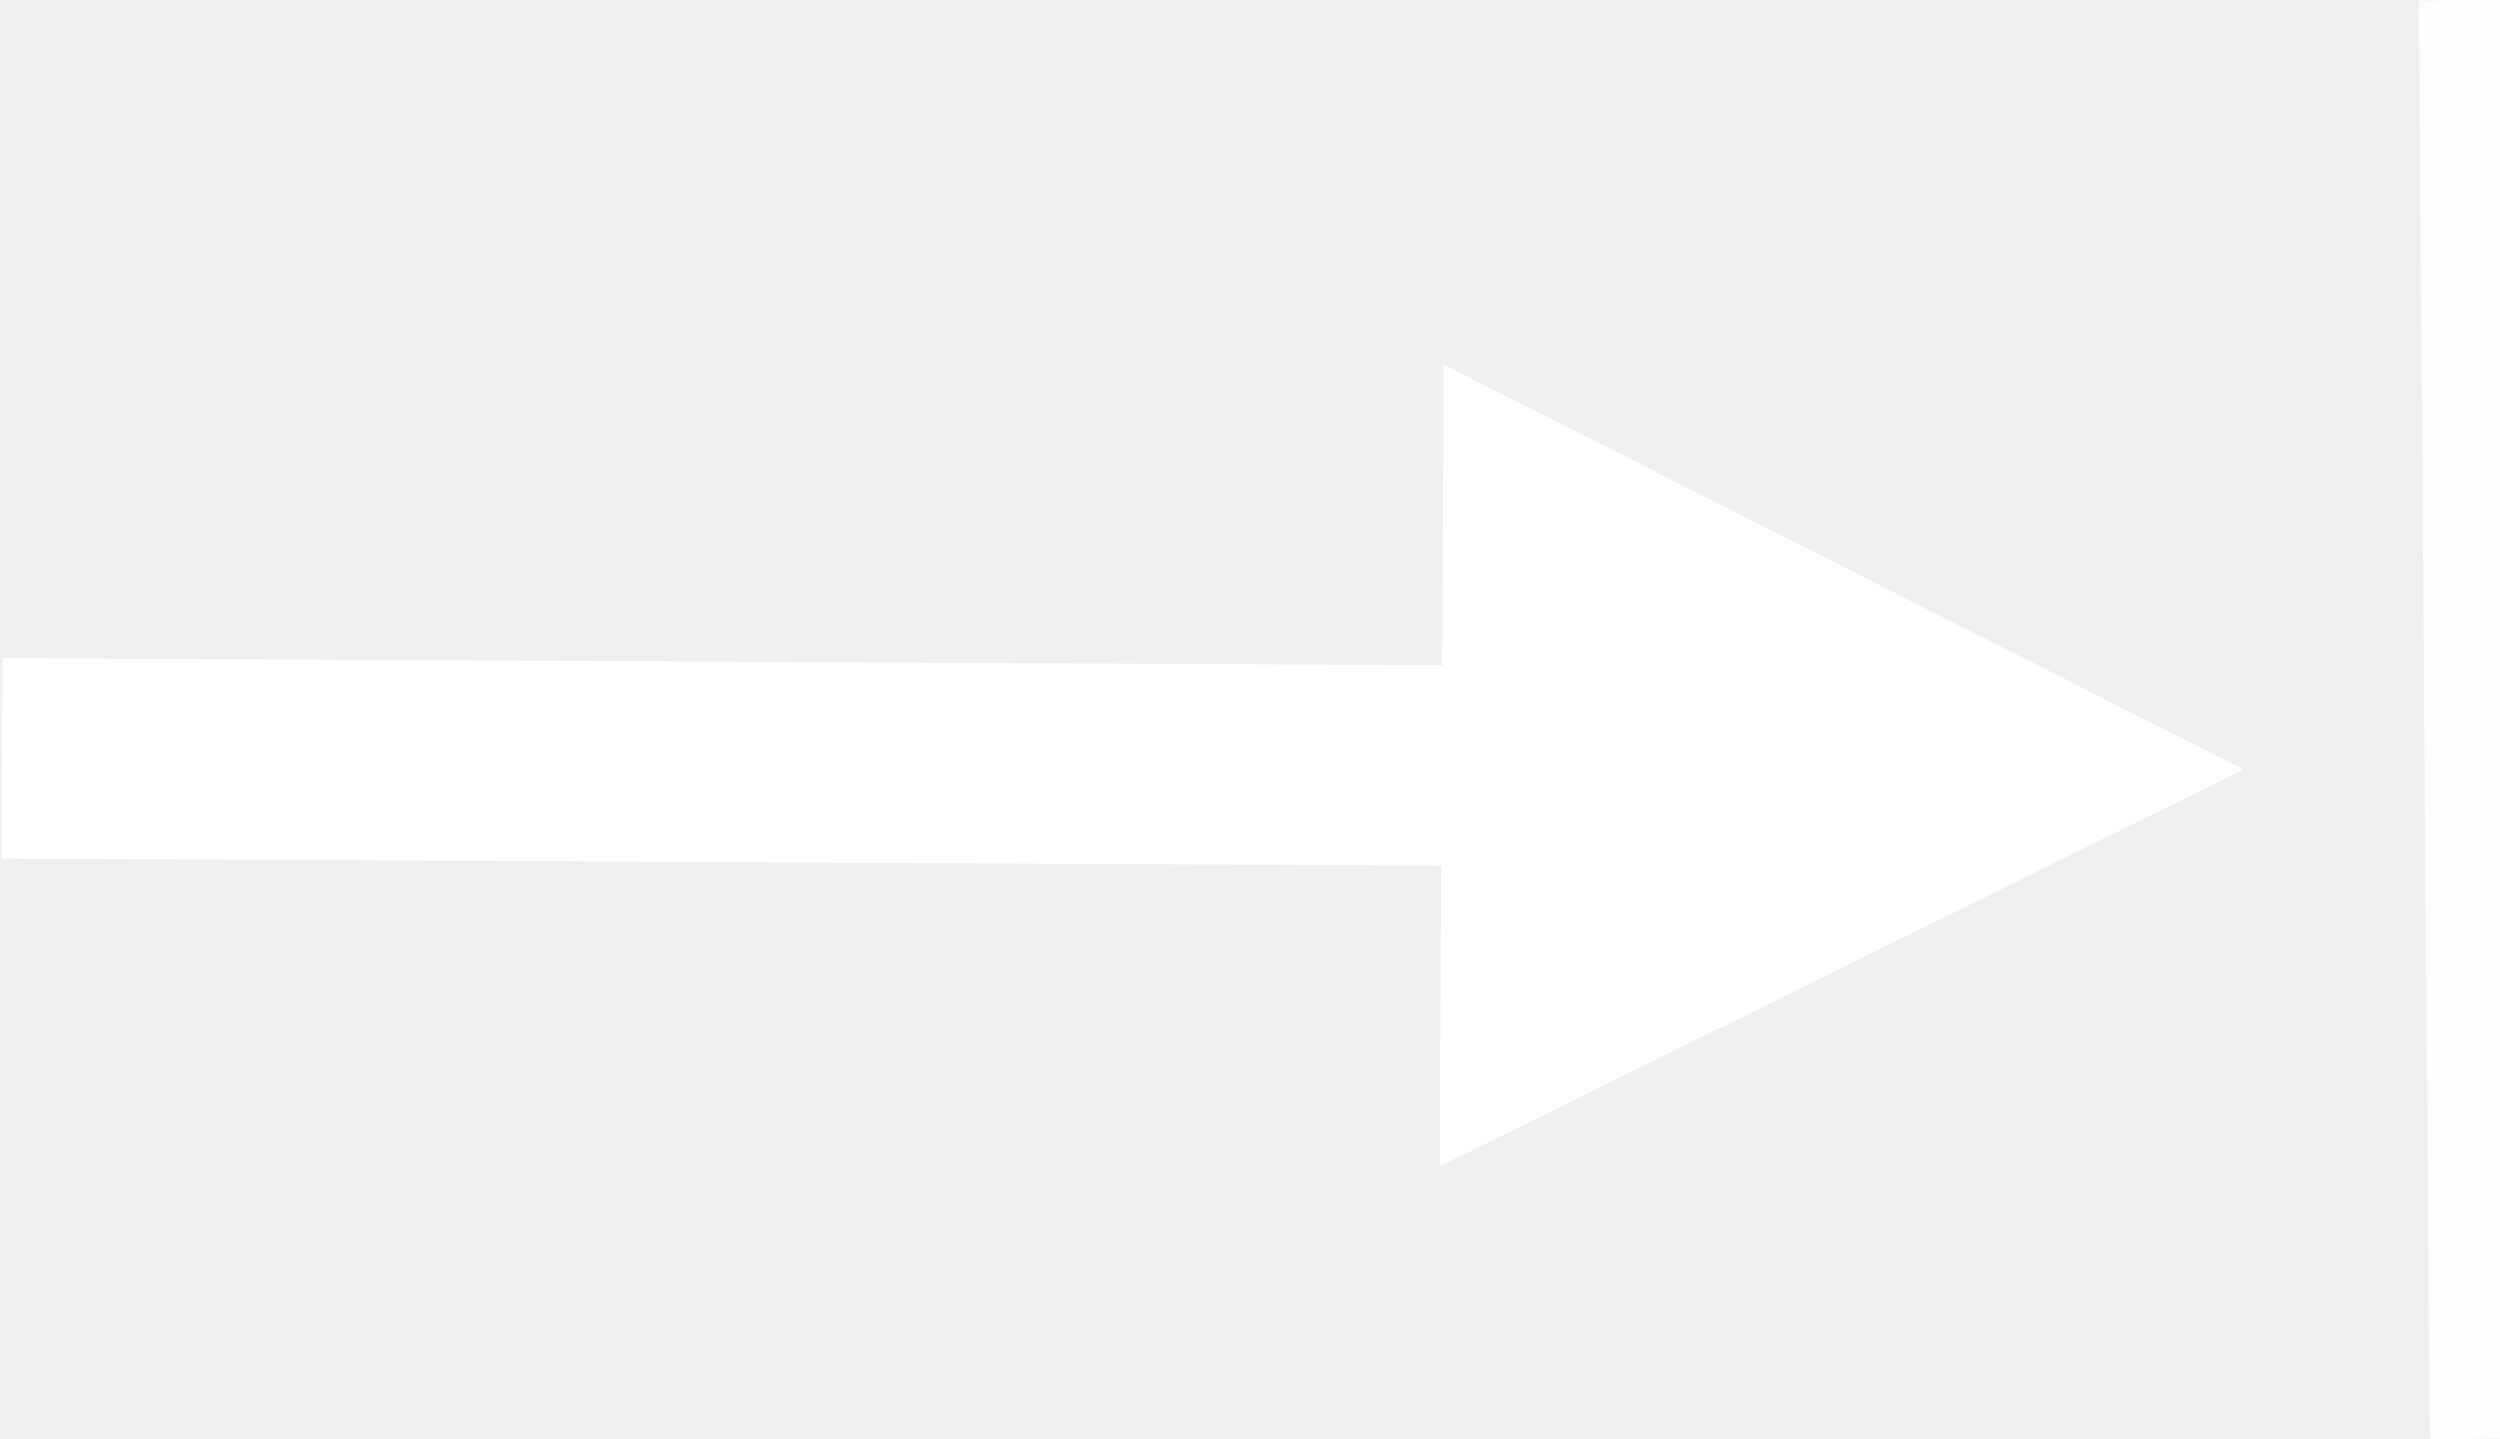
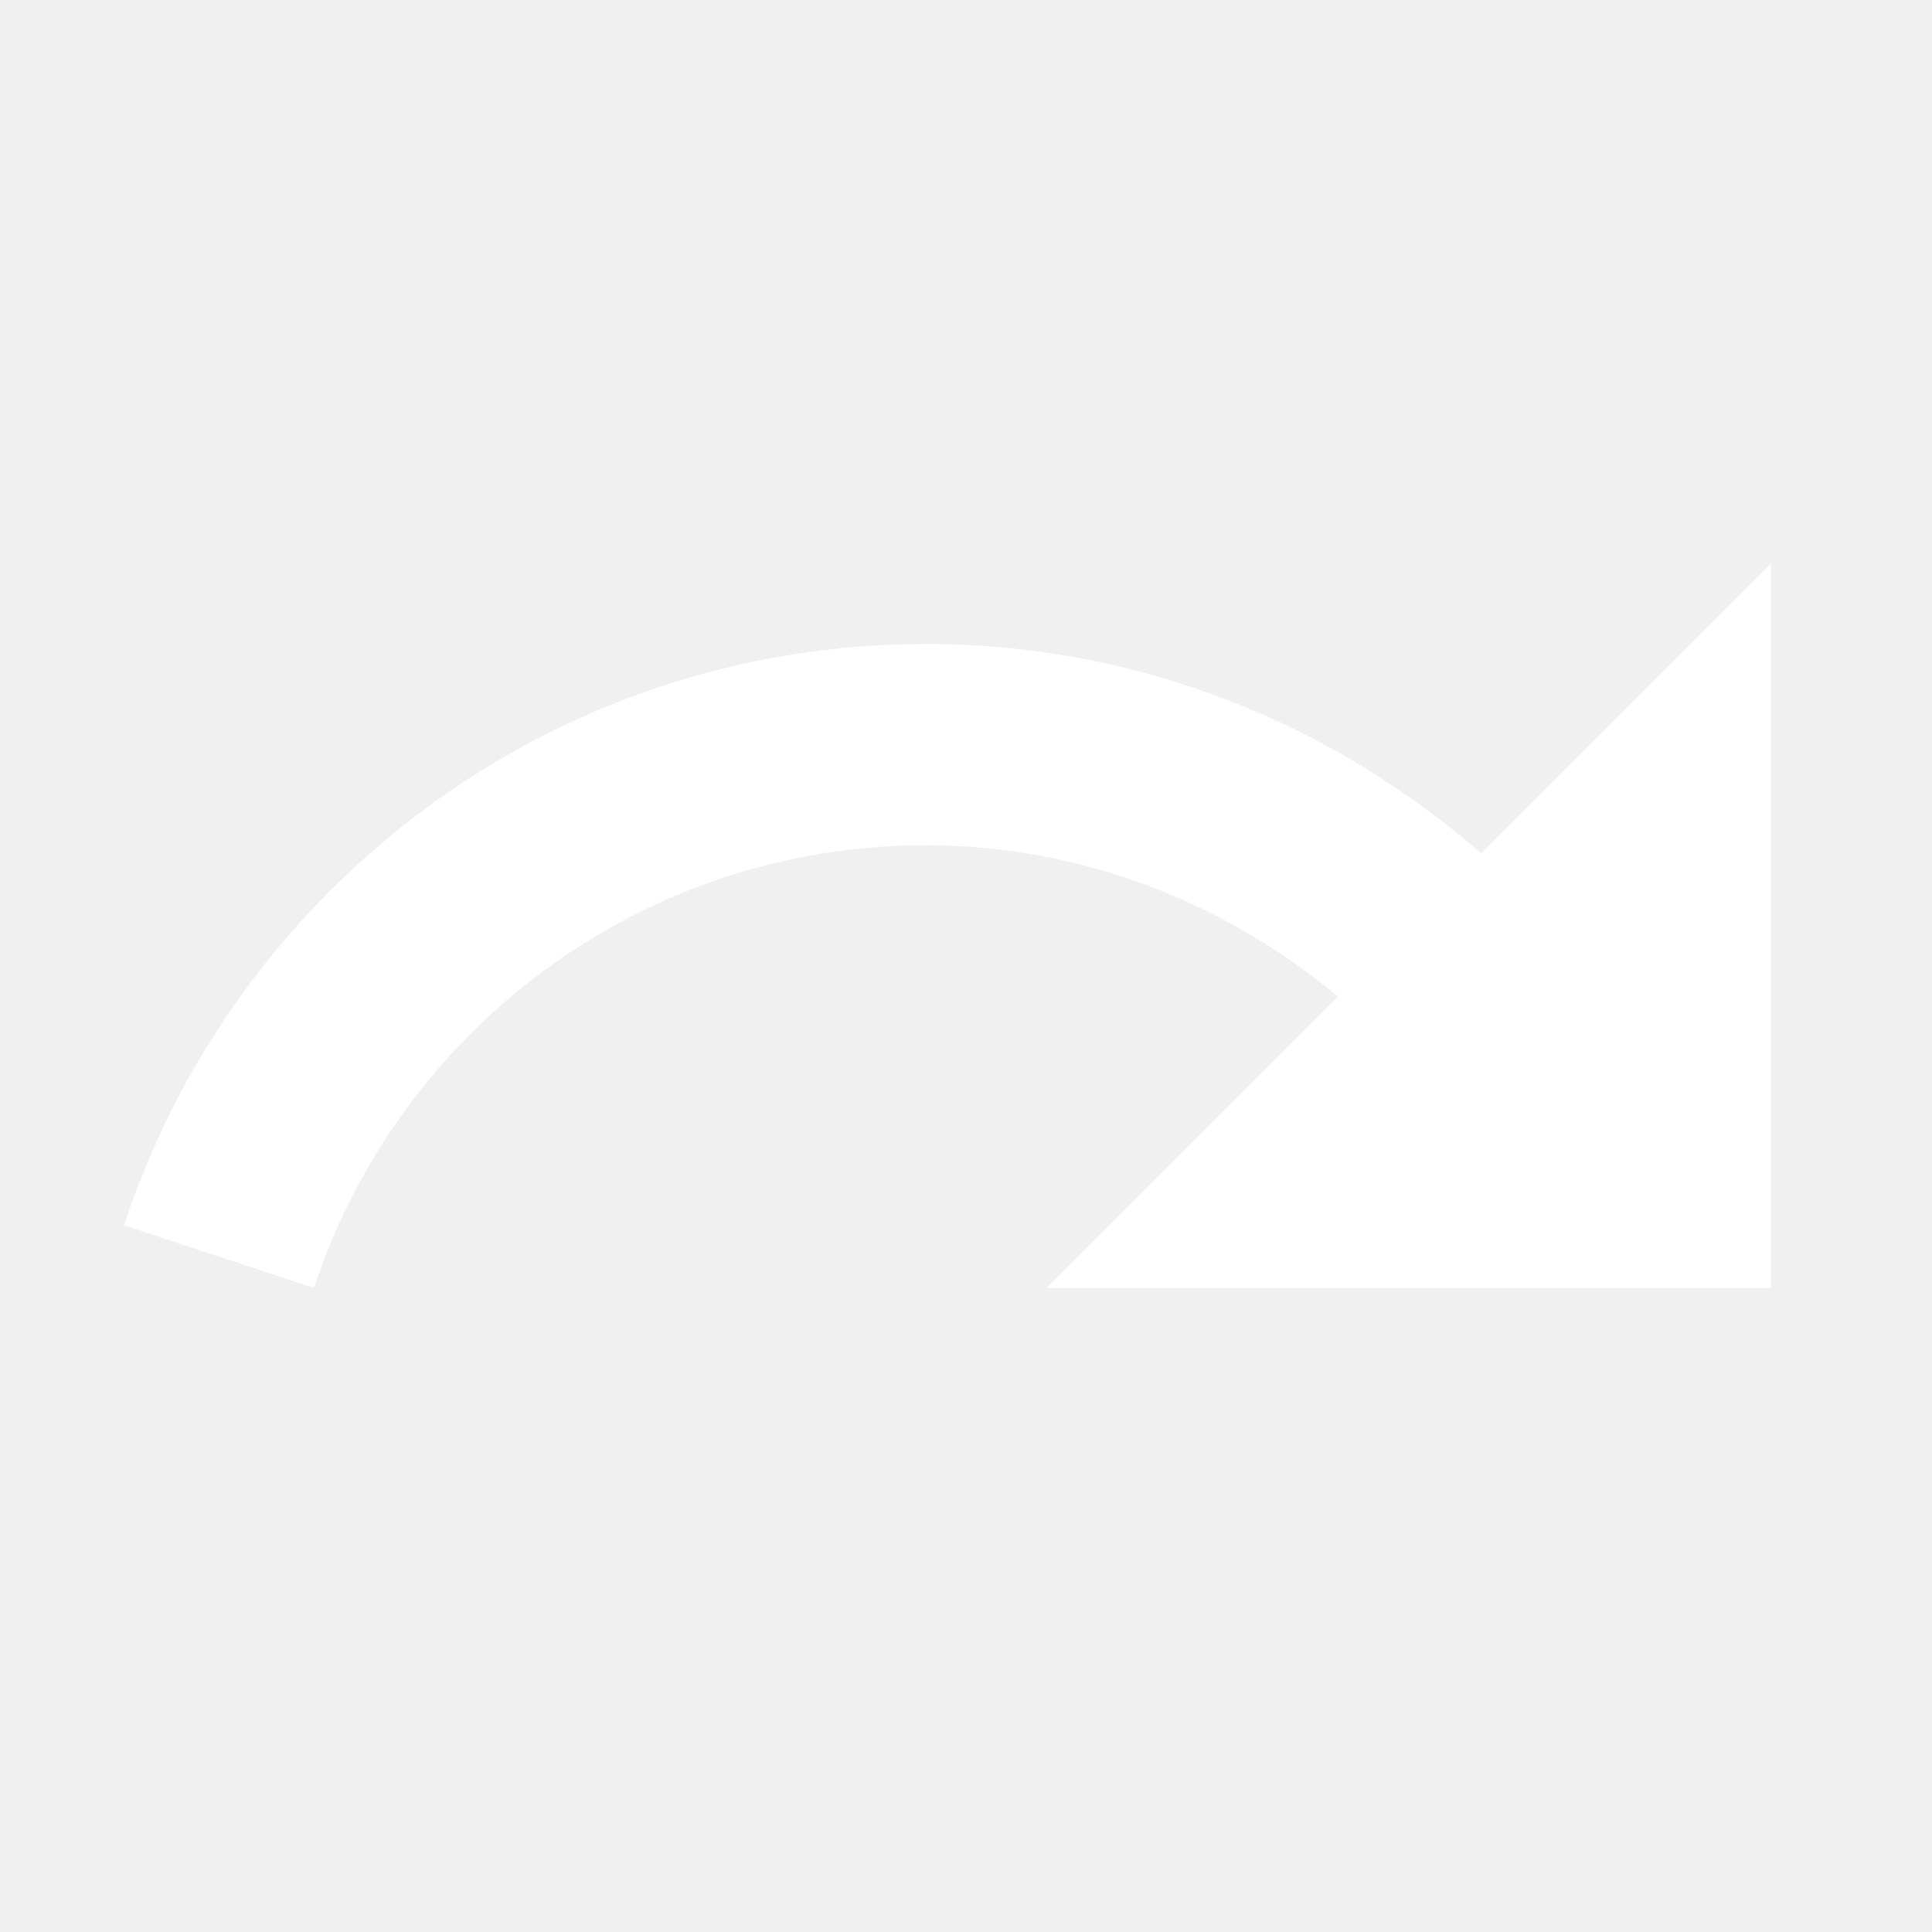
- <svg xmlns="http://www.w3.org/2000/svg" xmlns:ns1="https://boxy-svg.com" viewBox="106.605 200.103 124.711 71.763">
-   <path d="M 101.698 234.6 H 173.516 L 173.516 219.6 L 213.516 239.6 L 173.516 259.6 L 173.516 244.6 H 101.698 V 234.6 Z" style="fill: rgb(255, 255, 255);" transform="matrix(0.999988, 0.004975, -0.004975, 0.999988, 6.200012, -2.171893)" ns1:shape="arrow 101.698 219.6 111.818 40 10 40 0 1@569d5289" />
-   <line style="stroke-width: 7px; stroke: rgb(255, 252, 252); fill: rgb(255, 255, 255);" x1="230.76" y1="200.103" x2="231.316" y2="271.865" />
+ <svg xmlns="http://www.w3.org/2000/svg" width="24" height="24" viewBox="0 0 24 24" version="1.1" id="svg6">
+   <defs id="defs10" />
+   <path d="M0 0h24v24H0z" fill="none" id="path2" />
+   <path d="M18.4 10.6C16.55 8.99 14.15 8 11.5 8c-4.65 0-8.58 3.03-9.96 7.22L3.9 16c1.05-3.19 4.05-5.5 7.6-5.5 1.95 0 3.73.72 5.12 1.88L13 16h9V7l-3.6 3.6z" id="path4" style="fill:#ffffff" />
</svg>
